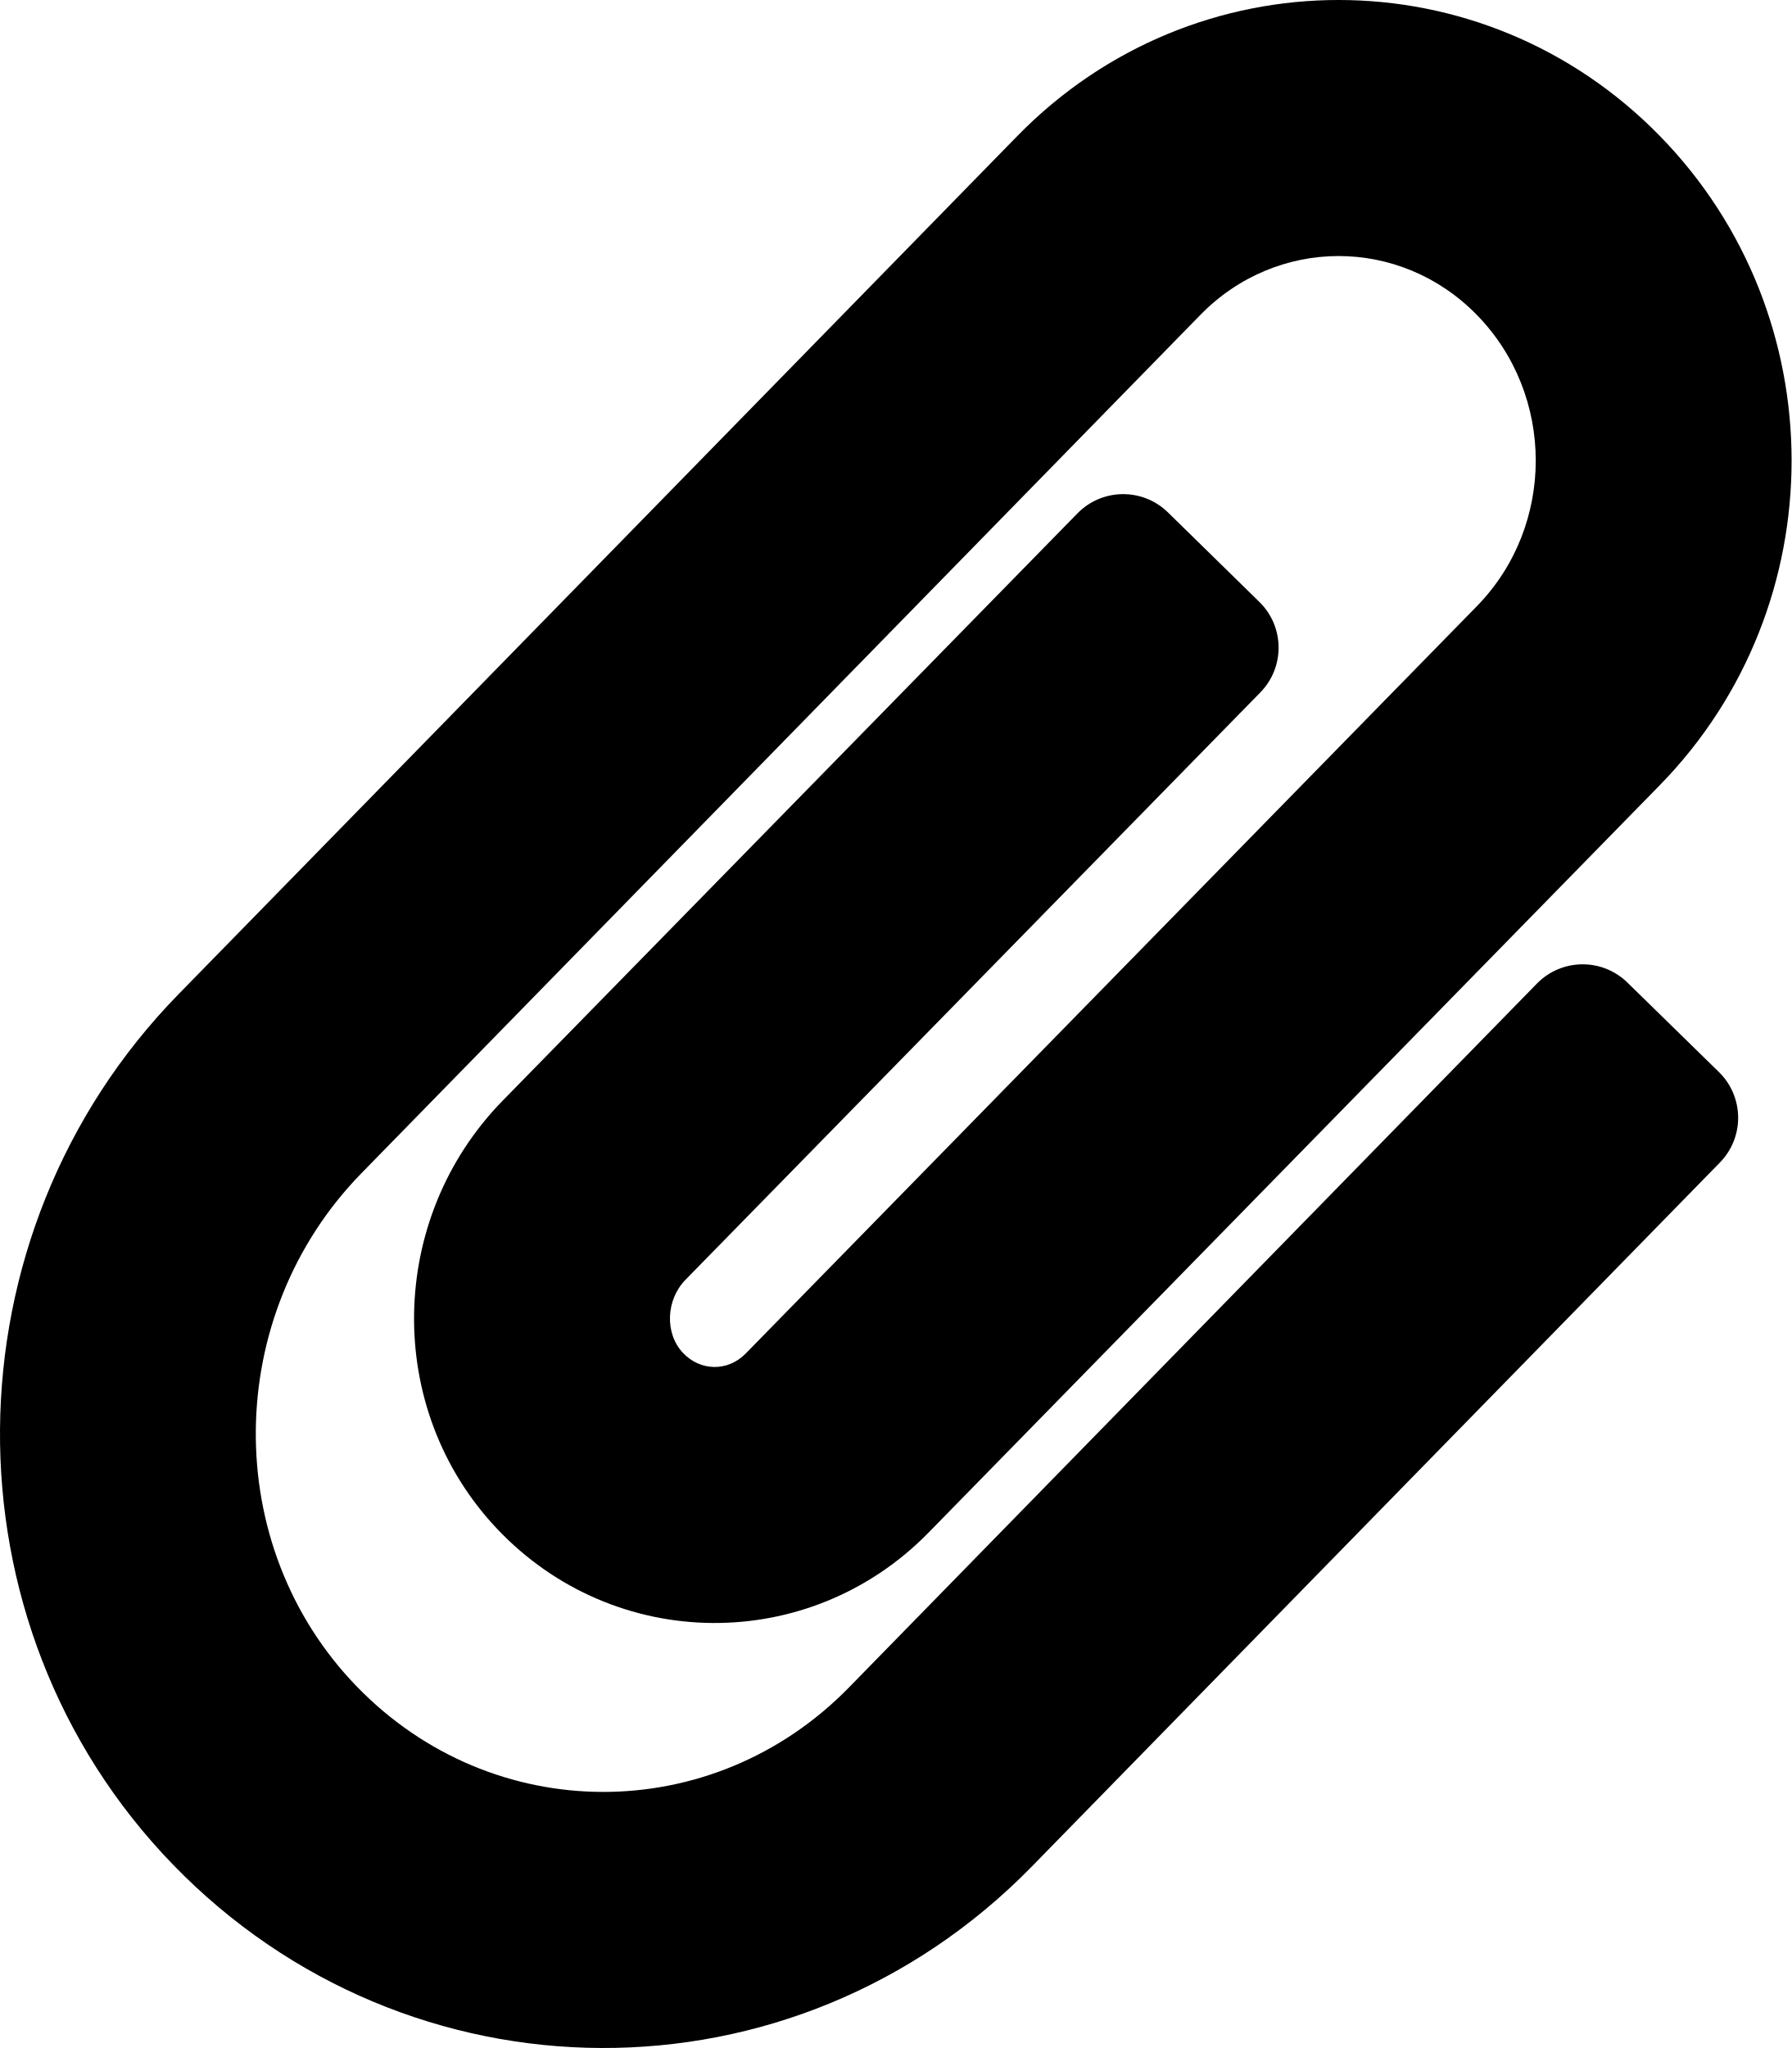
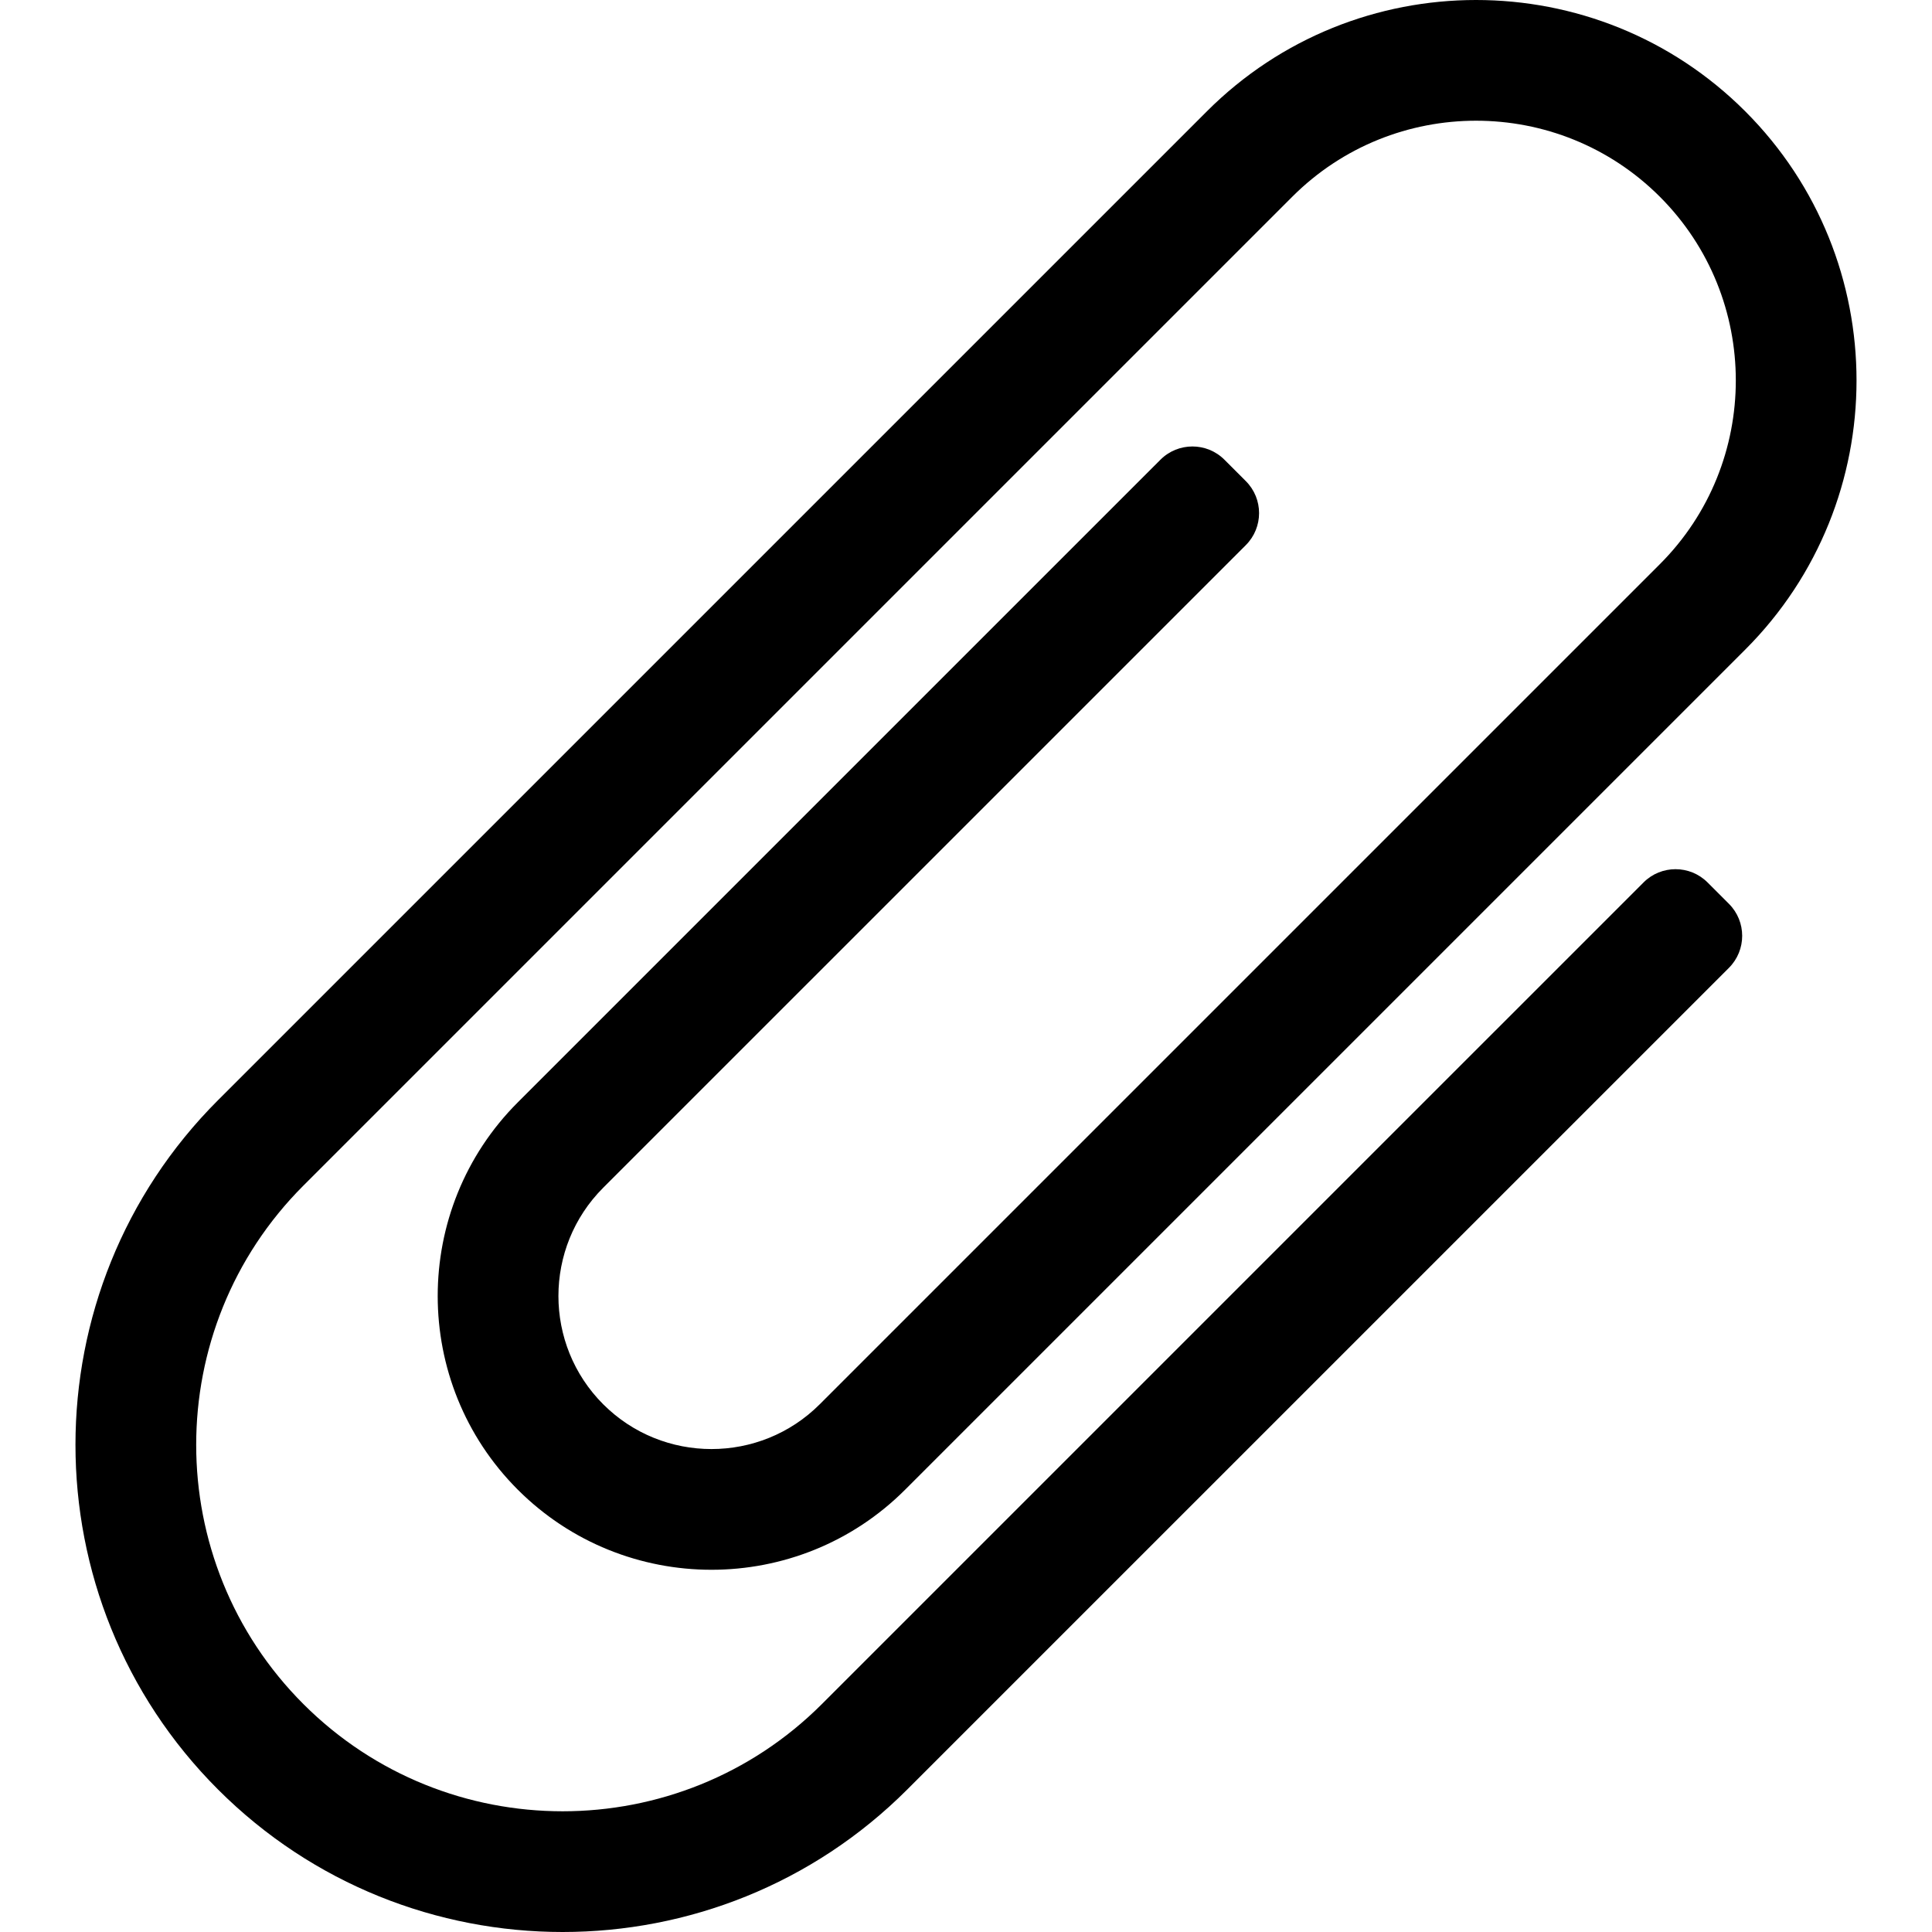
- <svg xmlns="http://www.w3.org/2000/svg" aria-hidden="true" data-prefix="fas" data-icon="paperclip" class="svg-inline--fa fa-paperclip fa-w-14" role="img" viewBox="0 0 448 512">
-   <path fill="currentColor" d="M43.246 466.142c-58.43-60.289-57.341-157.511 1.386-217.581L254.392 34c44.316-45.332 116.351-45.336 160.671 0 43.89 44.894 43.943 117.329 0 162.276L232.214 383.128c-29.855 30.537-78.633 30.111-107.982-.998-28.275-29.97-27.368-77.473 1.452-106.953l143.743-146.835c6.182-6.314 16.312-6.422 22.626-.241l22.861 22.379c6.315 6.182 6.422 16.312.241 22.626L171.427 319.927c-4.932 5.045-5.236 13.428-.648 18.292 4.372 4.634 11.245 4.711 15.688.165l182.849-186.851c19.613-20.062 19.613-52.725-.011-72.798-19.189-19.627-49.957-19.637-69.154 0L90.39 293.295c-34.763 35.56-35.299 93.12-1.191 128.313 34.01 35.093 88.985 35.137 123.058.286l172.06-175.999c6.177-6.319 16.307-6.433 22.626-.256l22.877 22.364c6.319 6.177 6.434 16.307.256 22.626l-172.06 175.998c-59.576 60.938-155.943 60.216-214.77-.485z" />
+ <svg xmlns="http://www.w3.org/2000/svg" aria-hidden="true" focusable="false" data-prefix="fal" data-icon="paperclip" role="img" viewBox="0 0 512 512" class="svg-inline--fa fa-paperclip fa-w-16">
+   <path fill="currentColor" d="M149.106 512c-33.076 0-66.153-12.59-91.333-37.771-50.364-50.361-50.364-132.305-.002-182.665L319.842 29.498c39.331-39.331 103.328-39.331 142.66 0 39.331 39.332 39.331 103.327 0 142.657l-222.63 222.626c-28.297 28.301-74.347 28.303-102.65 0-28.3-28.301-28.3-74.349 0-102.649l170.301-170.298c4.686-4.686 12.284-4.686 16.97 0l5.661 5.661c4.686 4.686 4.686 12.284 0 16.971l-170.3 170.297c-15.821 15.821-15.821 41.563.001 57.385 15.821 15.82 41.564 15.82 57.385 0l222.63-222.626c26.851-26.851 26.851-70.541 0-97.394-26.855-26.851-70.544-26.849-97.395 0L80.404 314.196c-37.882 37.882-37.882 99.519 0 137.401 37.884 37.881 99.523 37.882 137.404.001l217.743-217.739c4.686-4.686 12.284-4.686 16.97 0l5.661 5.661c4.686 4.686 4.686 12.284 0 16.971L240.44 474.229C215.26 499.41 182.183 512 149.106 512z" class="" />
</svg>
